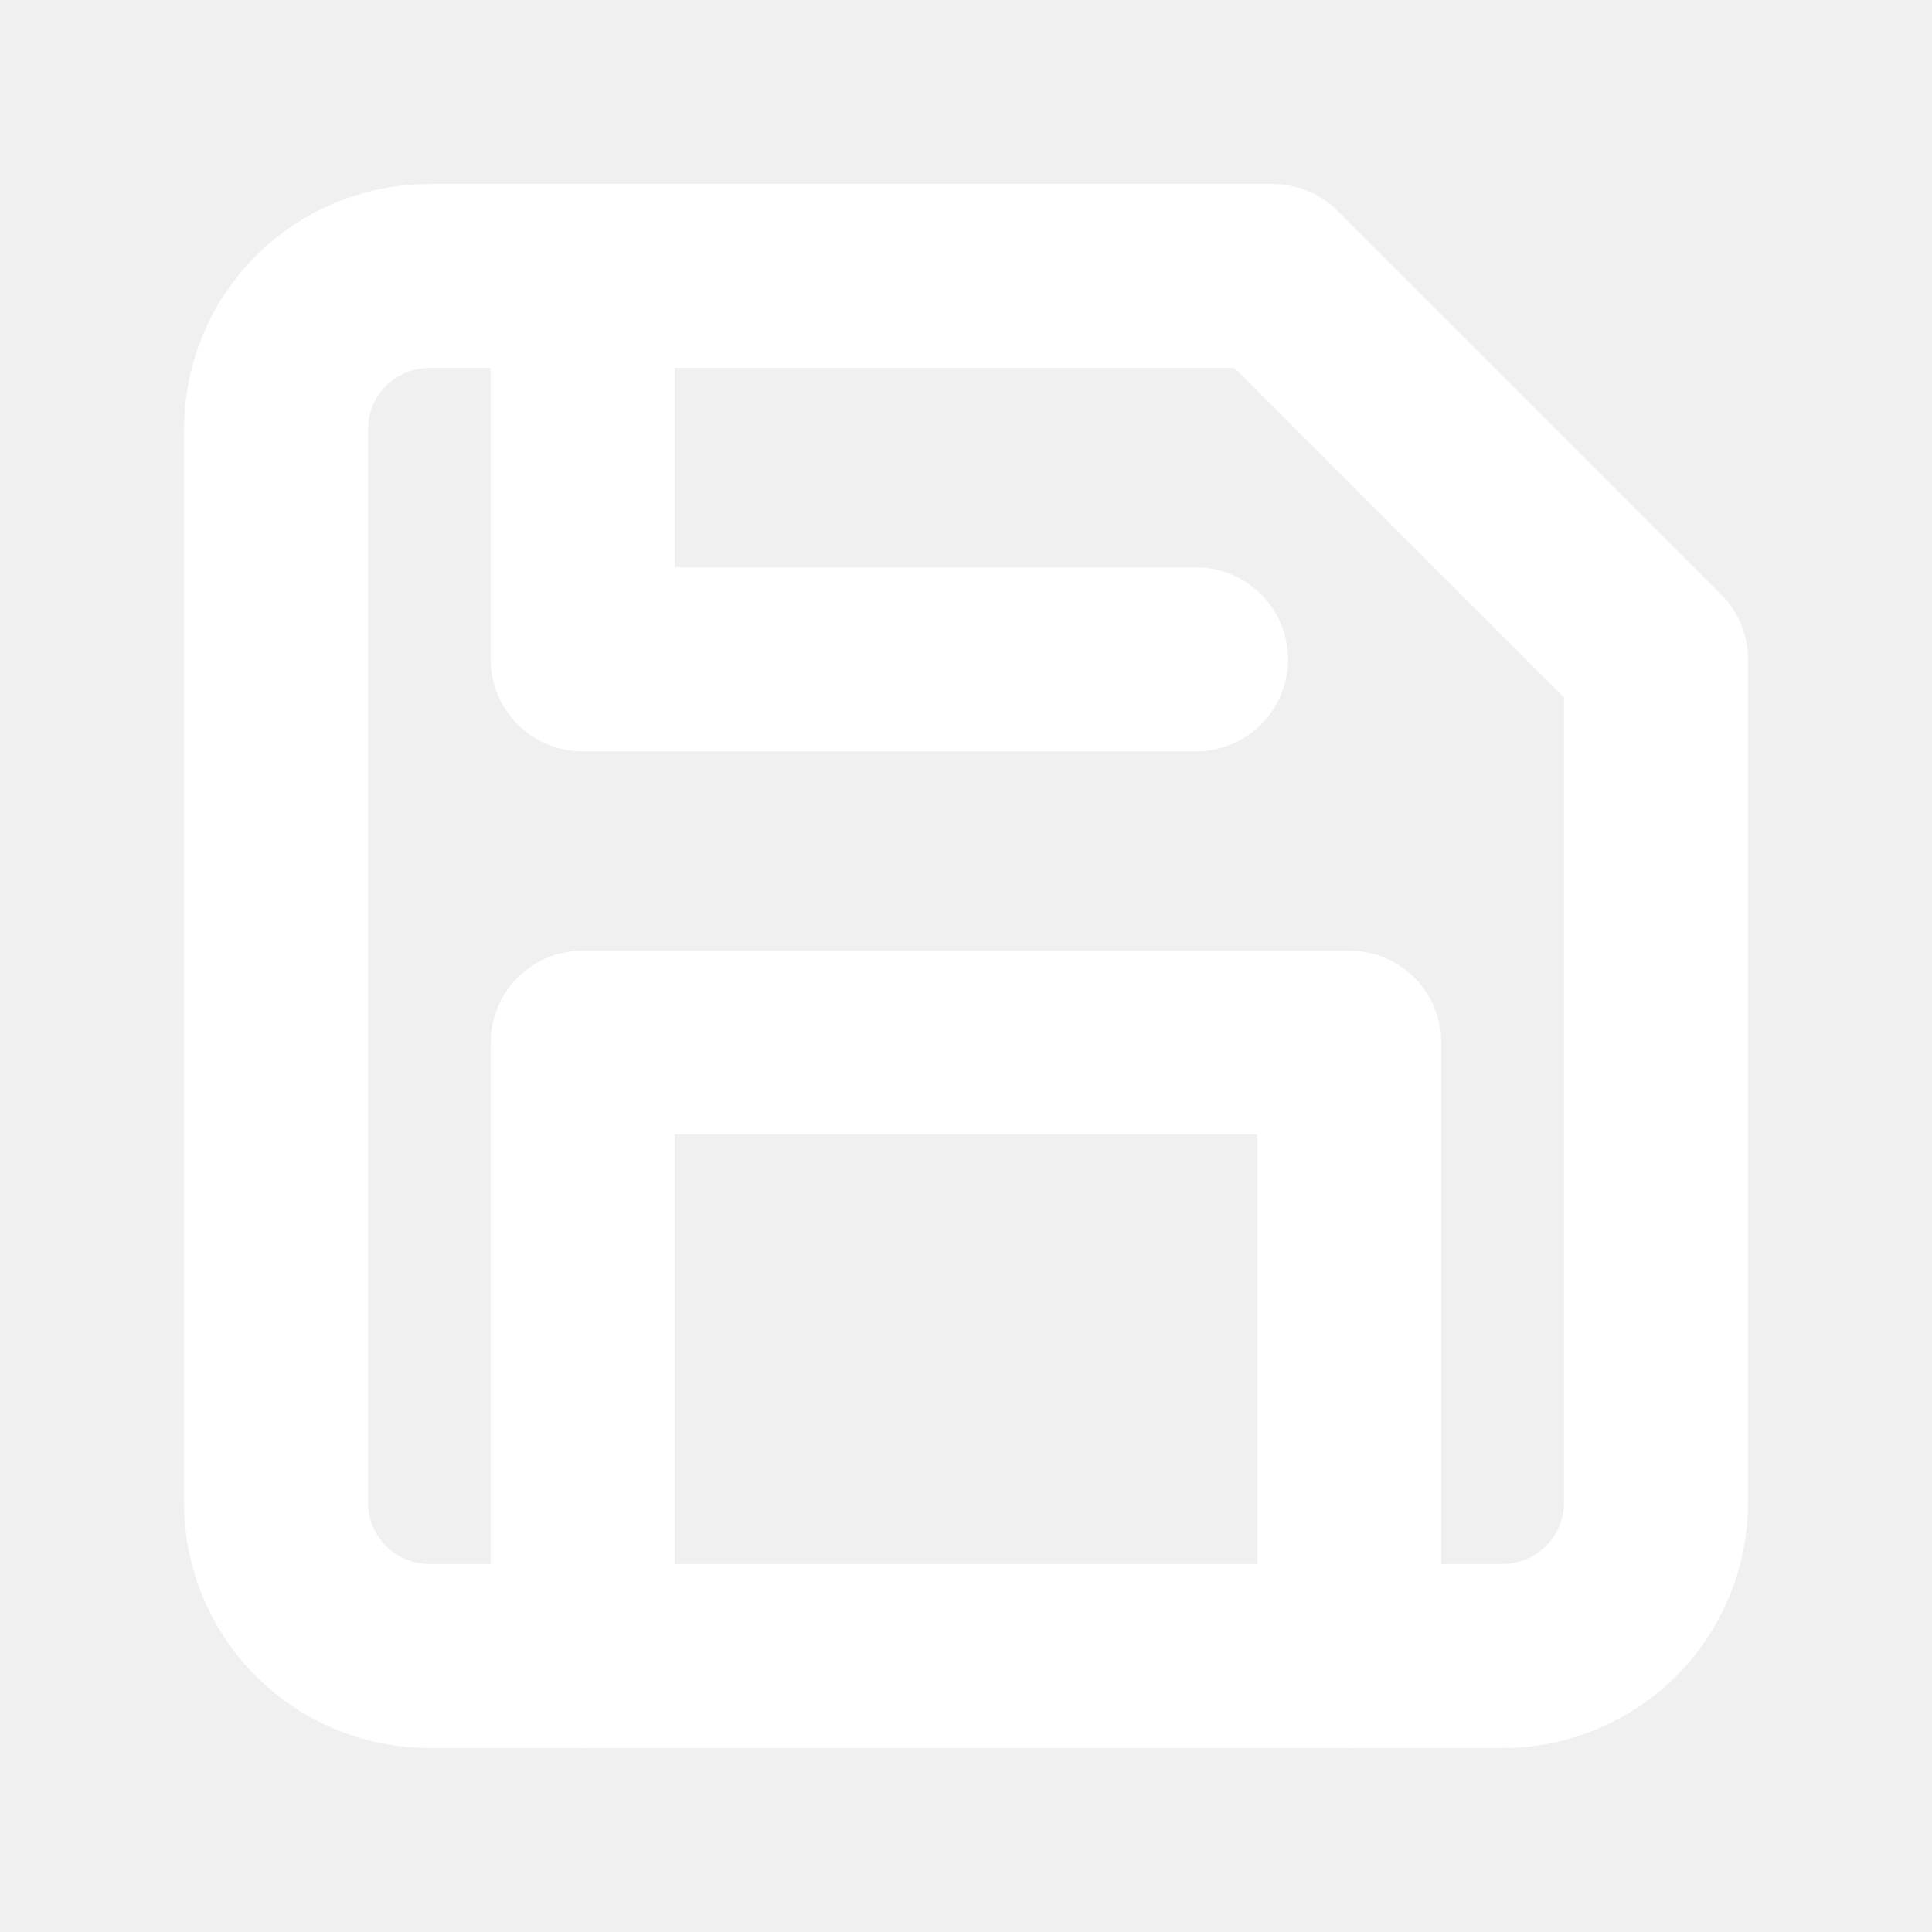
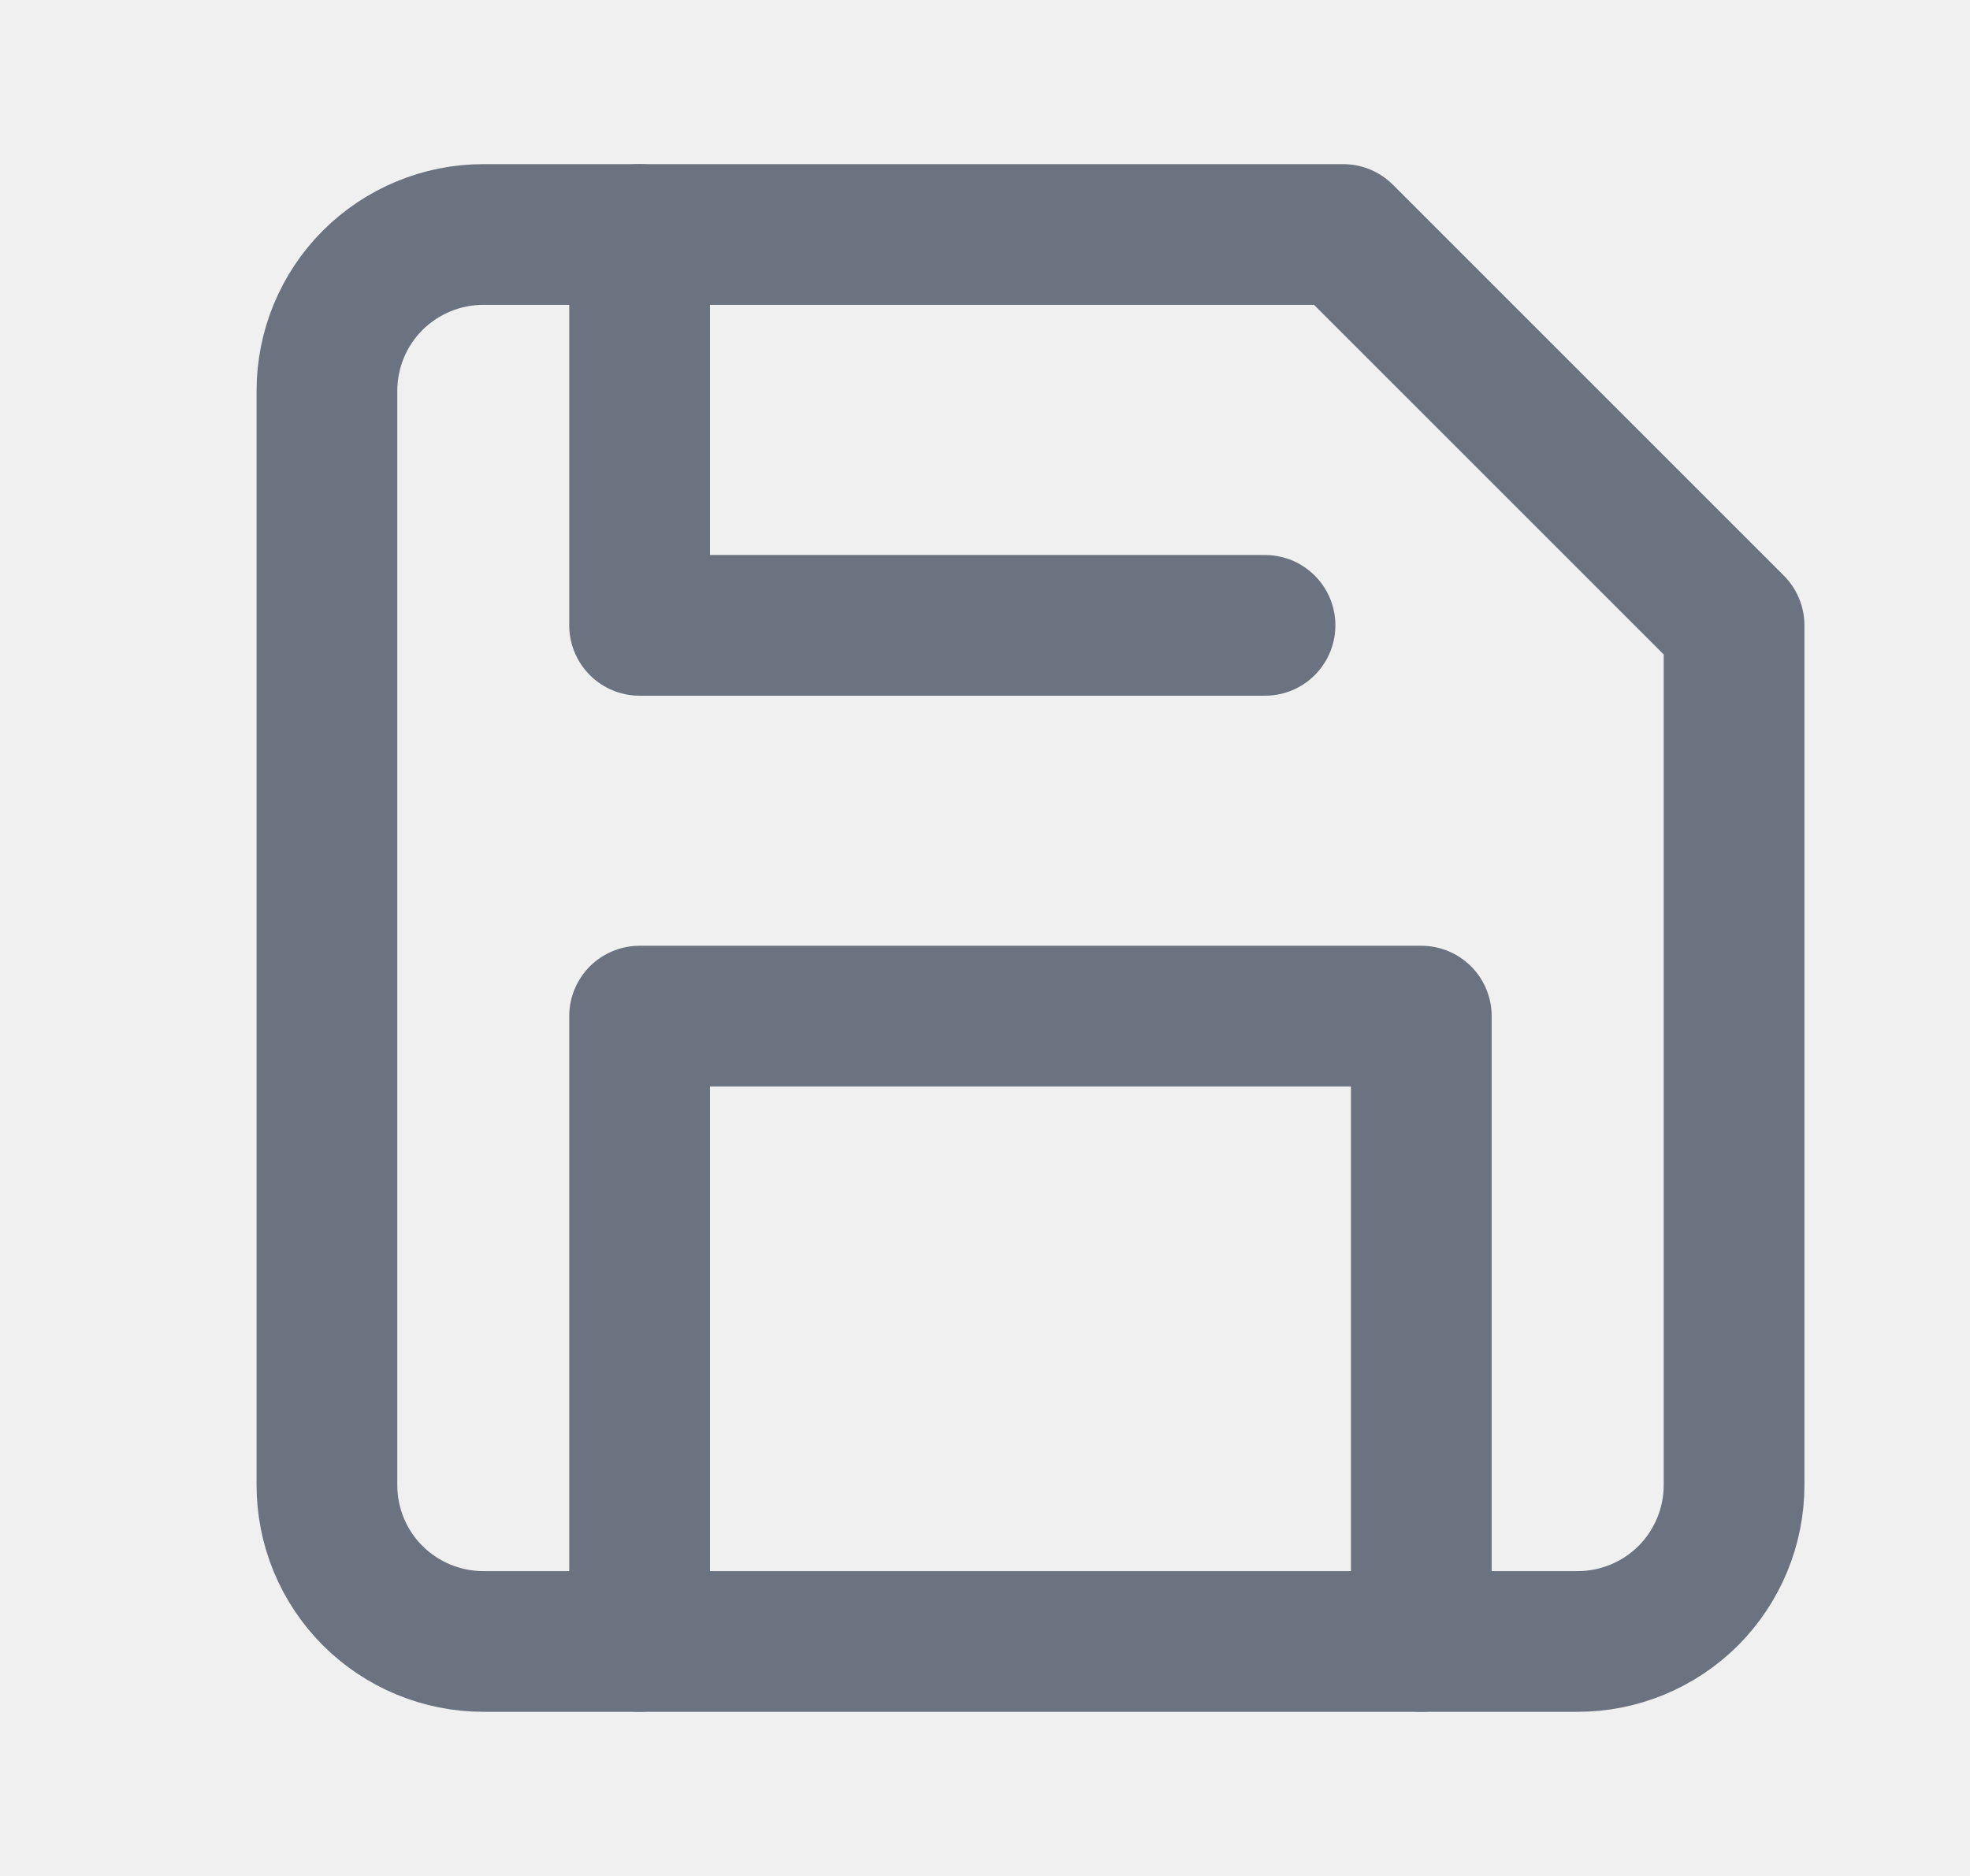
- <svg xmlns="http://www.w3.org/2000/svg" width="24" height="24" viewBox="0 0 21 20" fill="none">
-   <path d="M16.333 17.5H4.666C4.224 17.5 3.8 17.324 3.488 17.012C3.175 16.699 3 16.275 3 15.833V4.167C3 3.725 3.175 3.301 3.488 2.988C3.8 2.676 4.224 2.5 4.666 2.5H13.833L18 6.667V15.833C18 16.275 17.824 16.699 17.512 17.012C17.199 17.324 16.775 17.5 16.333 17.5Z" stroke="white" stroke-width="2" stroke-linecap="round" stroke-linejoin="round" />
-   <path d="M14.666 17.5V10.833H6.333V17.5" stroke="white" stroke-width="2" stroke-linecap="round" stroke-linejoin="round" />
-   <path d="M6.333 2.5V6.667H13" stroke="white" stroke-width="2" stroke-linecap="round" stroke-linejoin="round" />
+ <svg xmlns="http://www.w3.org/2000/svg" width="21" height="20" viewBox="0 0 21 20" fill="none">
+   <path d="M16.818 17.5H5.152C4.71 17.5 4.286 17.324 3.973 17.012C3.66 16.699 3.485 16.275 3.485 15.833V4.167C3.485 3.725 3.66 3.301 3.973 2.988C4.286 2.676 4.71 2.5 5.152 2.5H14.318L18.485 6.667V15.833C18.485 16.275 18.309 16.699 17.997 17.012C17.684 17.324 17.26 17.5 16.818 17.5Z" stroke="#6B7280" stroke-width="1.5" stroke-linecap="round" stroke-linejoin="round" />
+   <path d="M15.151 17.5V10.833H6.818V17.5" stroke="#6B7280" stroke-width="1.5" stroke-linecap="round" stroke-linejoin="round" />
+   <path d="M6.818 2.5V6.667H13.485" stroke="#6B7280" stroke-width="1.5" stroke-linecap="round" stroke-linejoin="round" />
</svg>
